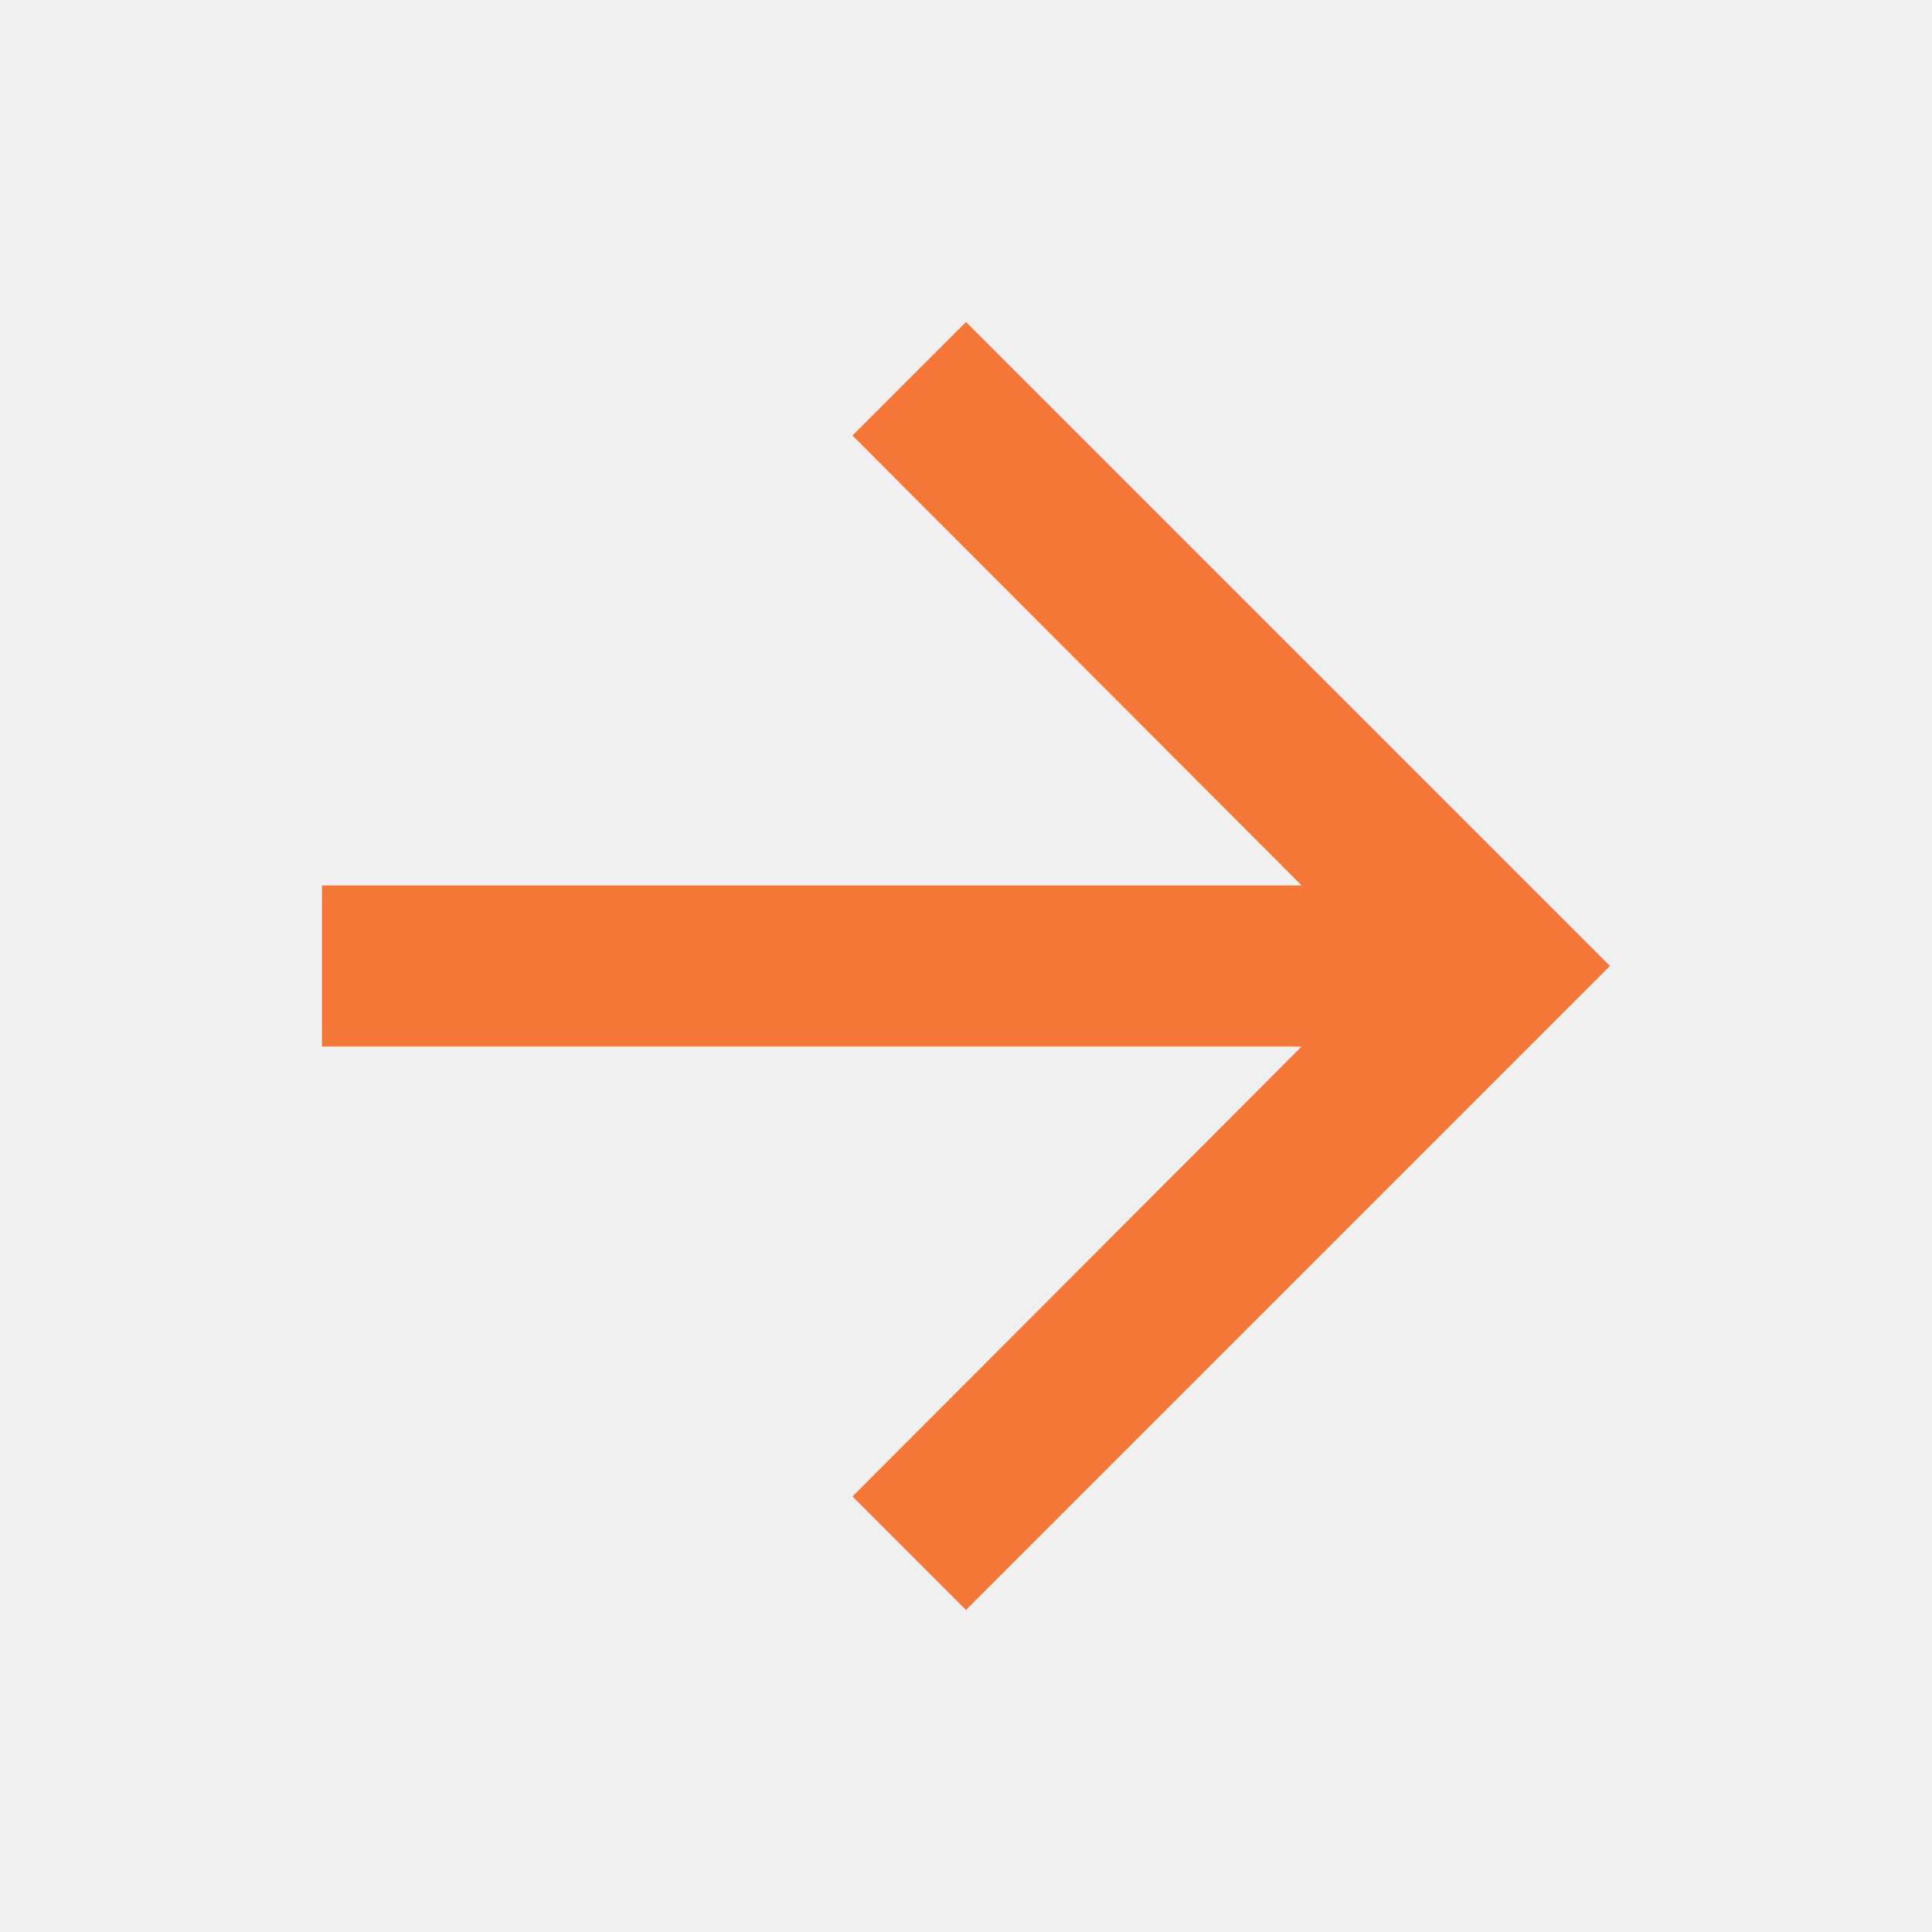
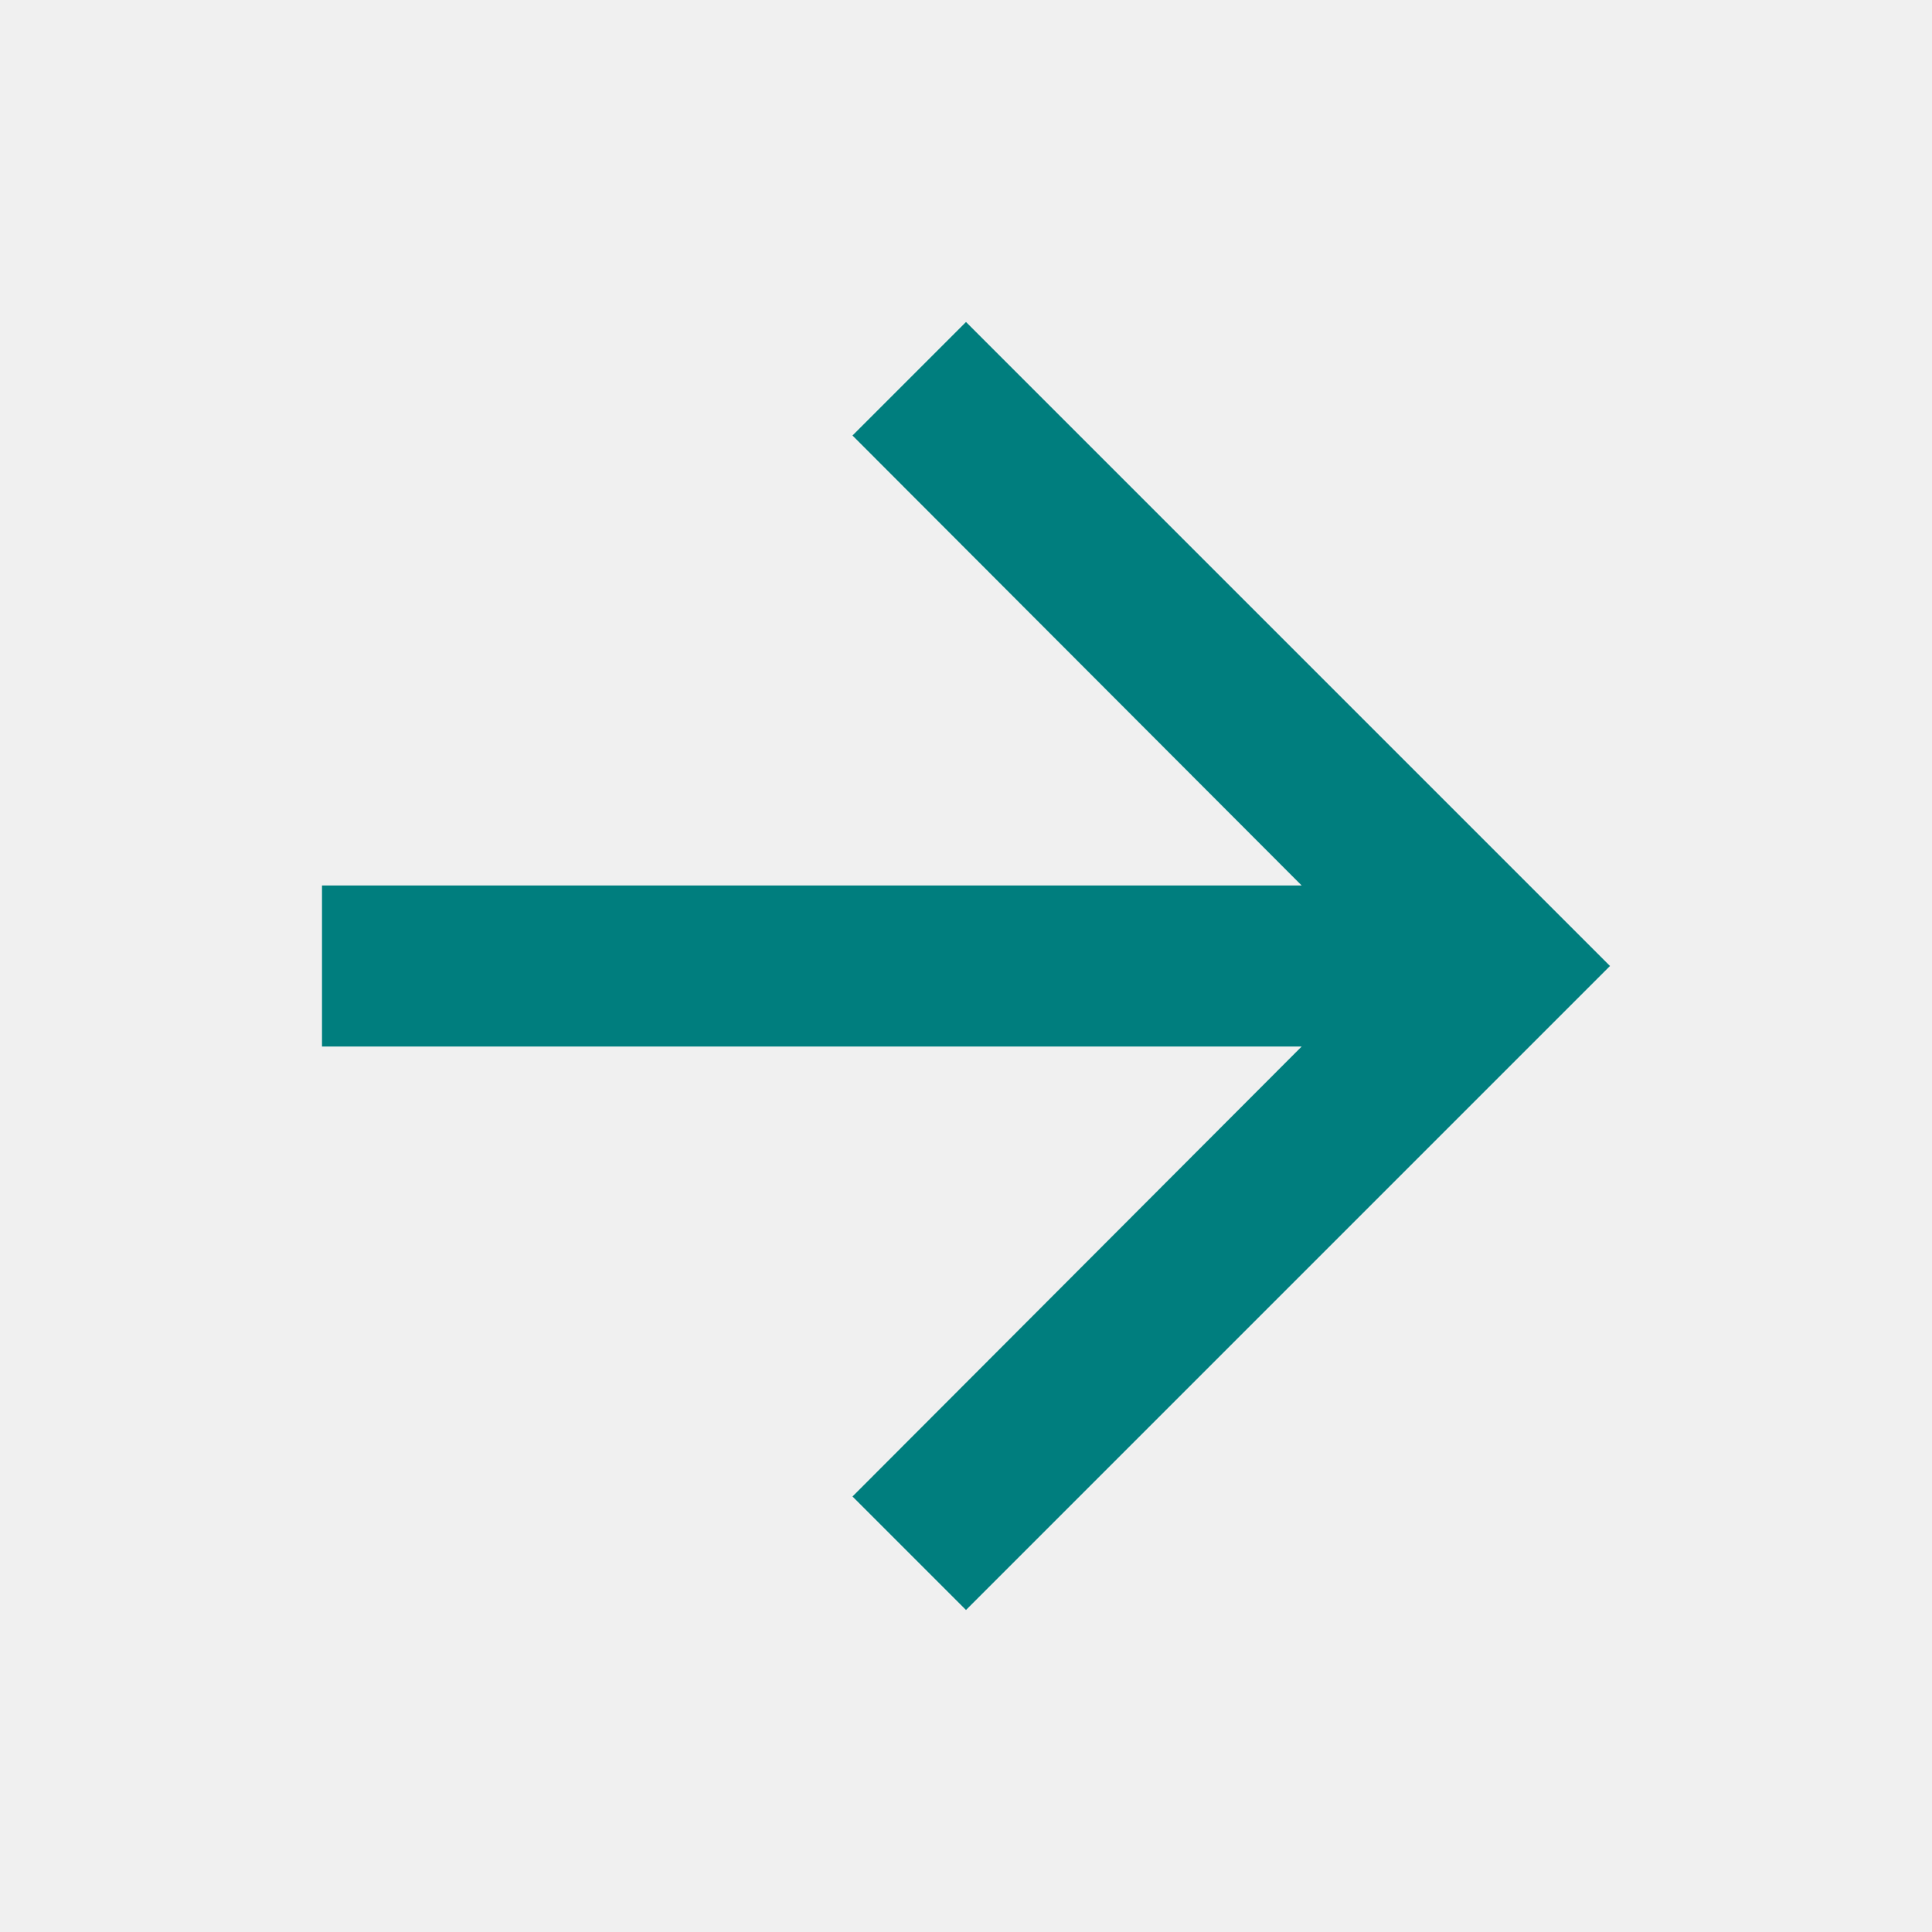
<svg xmlns="http://www.w3.org/2000/svg" width="24" height="24" viewBox="0 0 24 24" fill="none">
  <g clip-path="url(#clip0_4327_82128)">
-     <path d="M12 4L10.59 5.41L16.17 11H4V13H16.17L10.59 18.59L12 20L20 12L12 4Z" fill="#F47738" />
+     <path d="M12 4L10.59 5.41L16.17 11H4V13H16.17L10.59 18.59L12 20L20 12L12 4Z" fill="#007E7E" />
  </g>
  <defs>
    <clipPath id="clip0_4327_82128">
      <rect width="24" height="24" fill="white" />
    </clipPath>
  </defs>
</svg>
